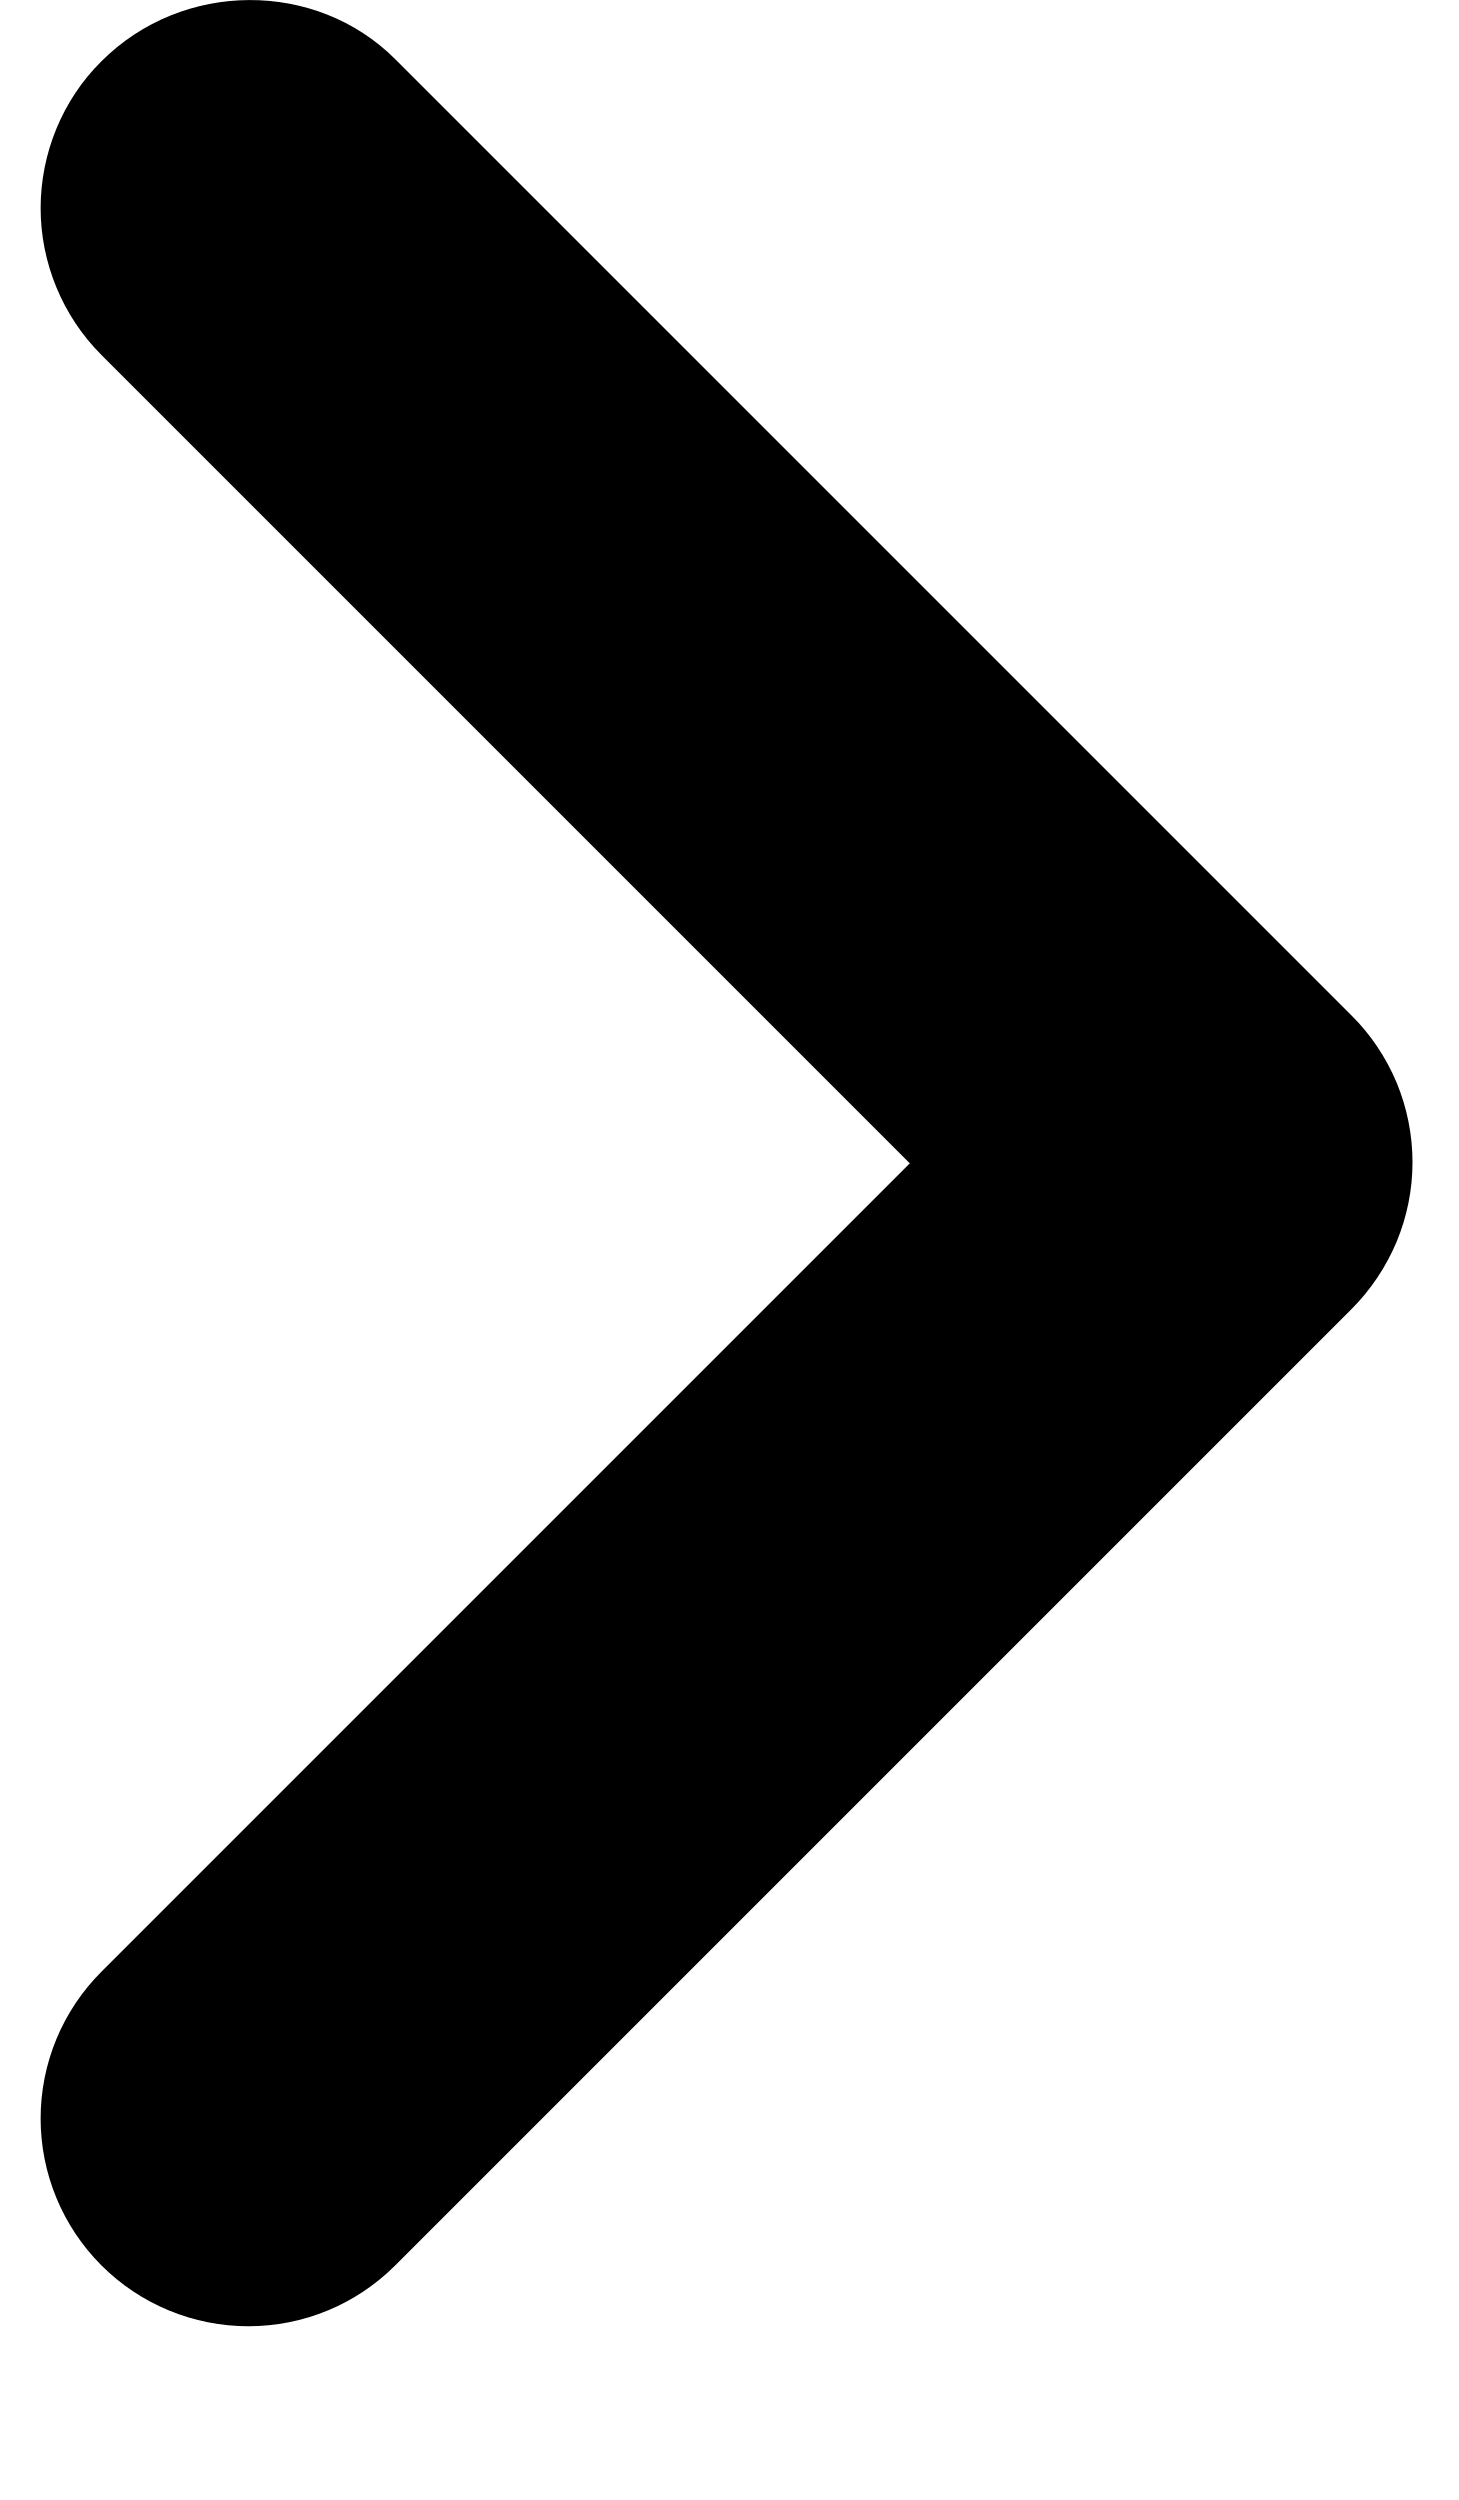
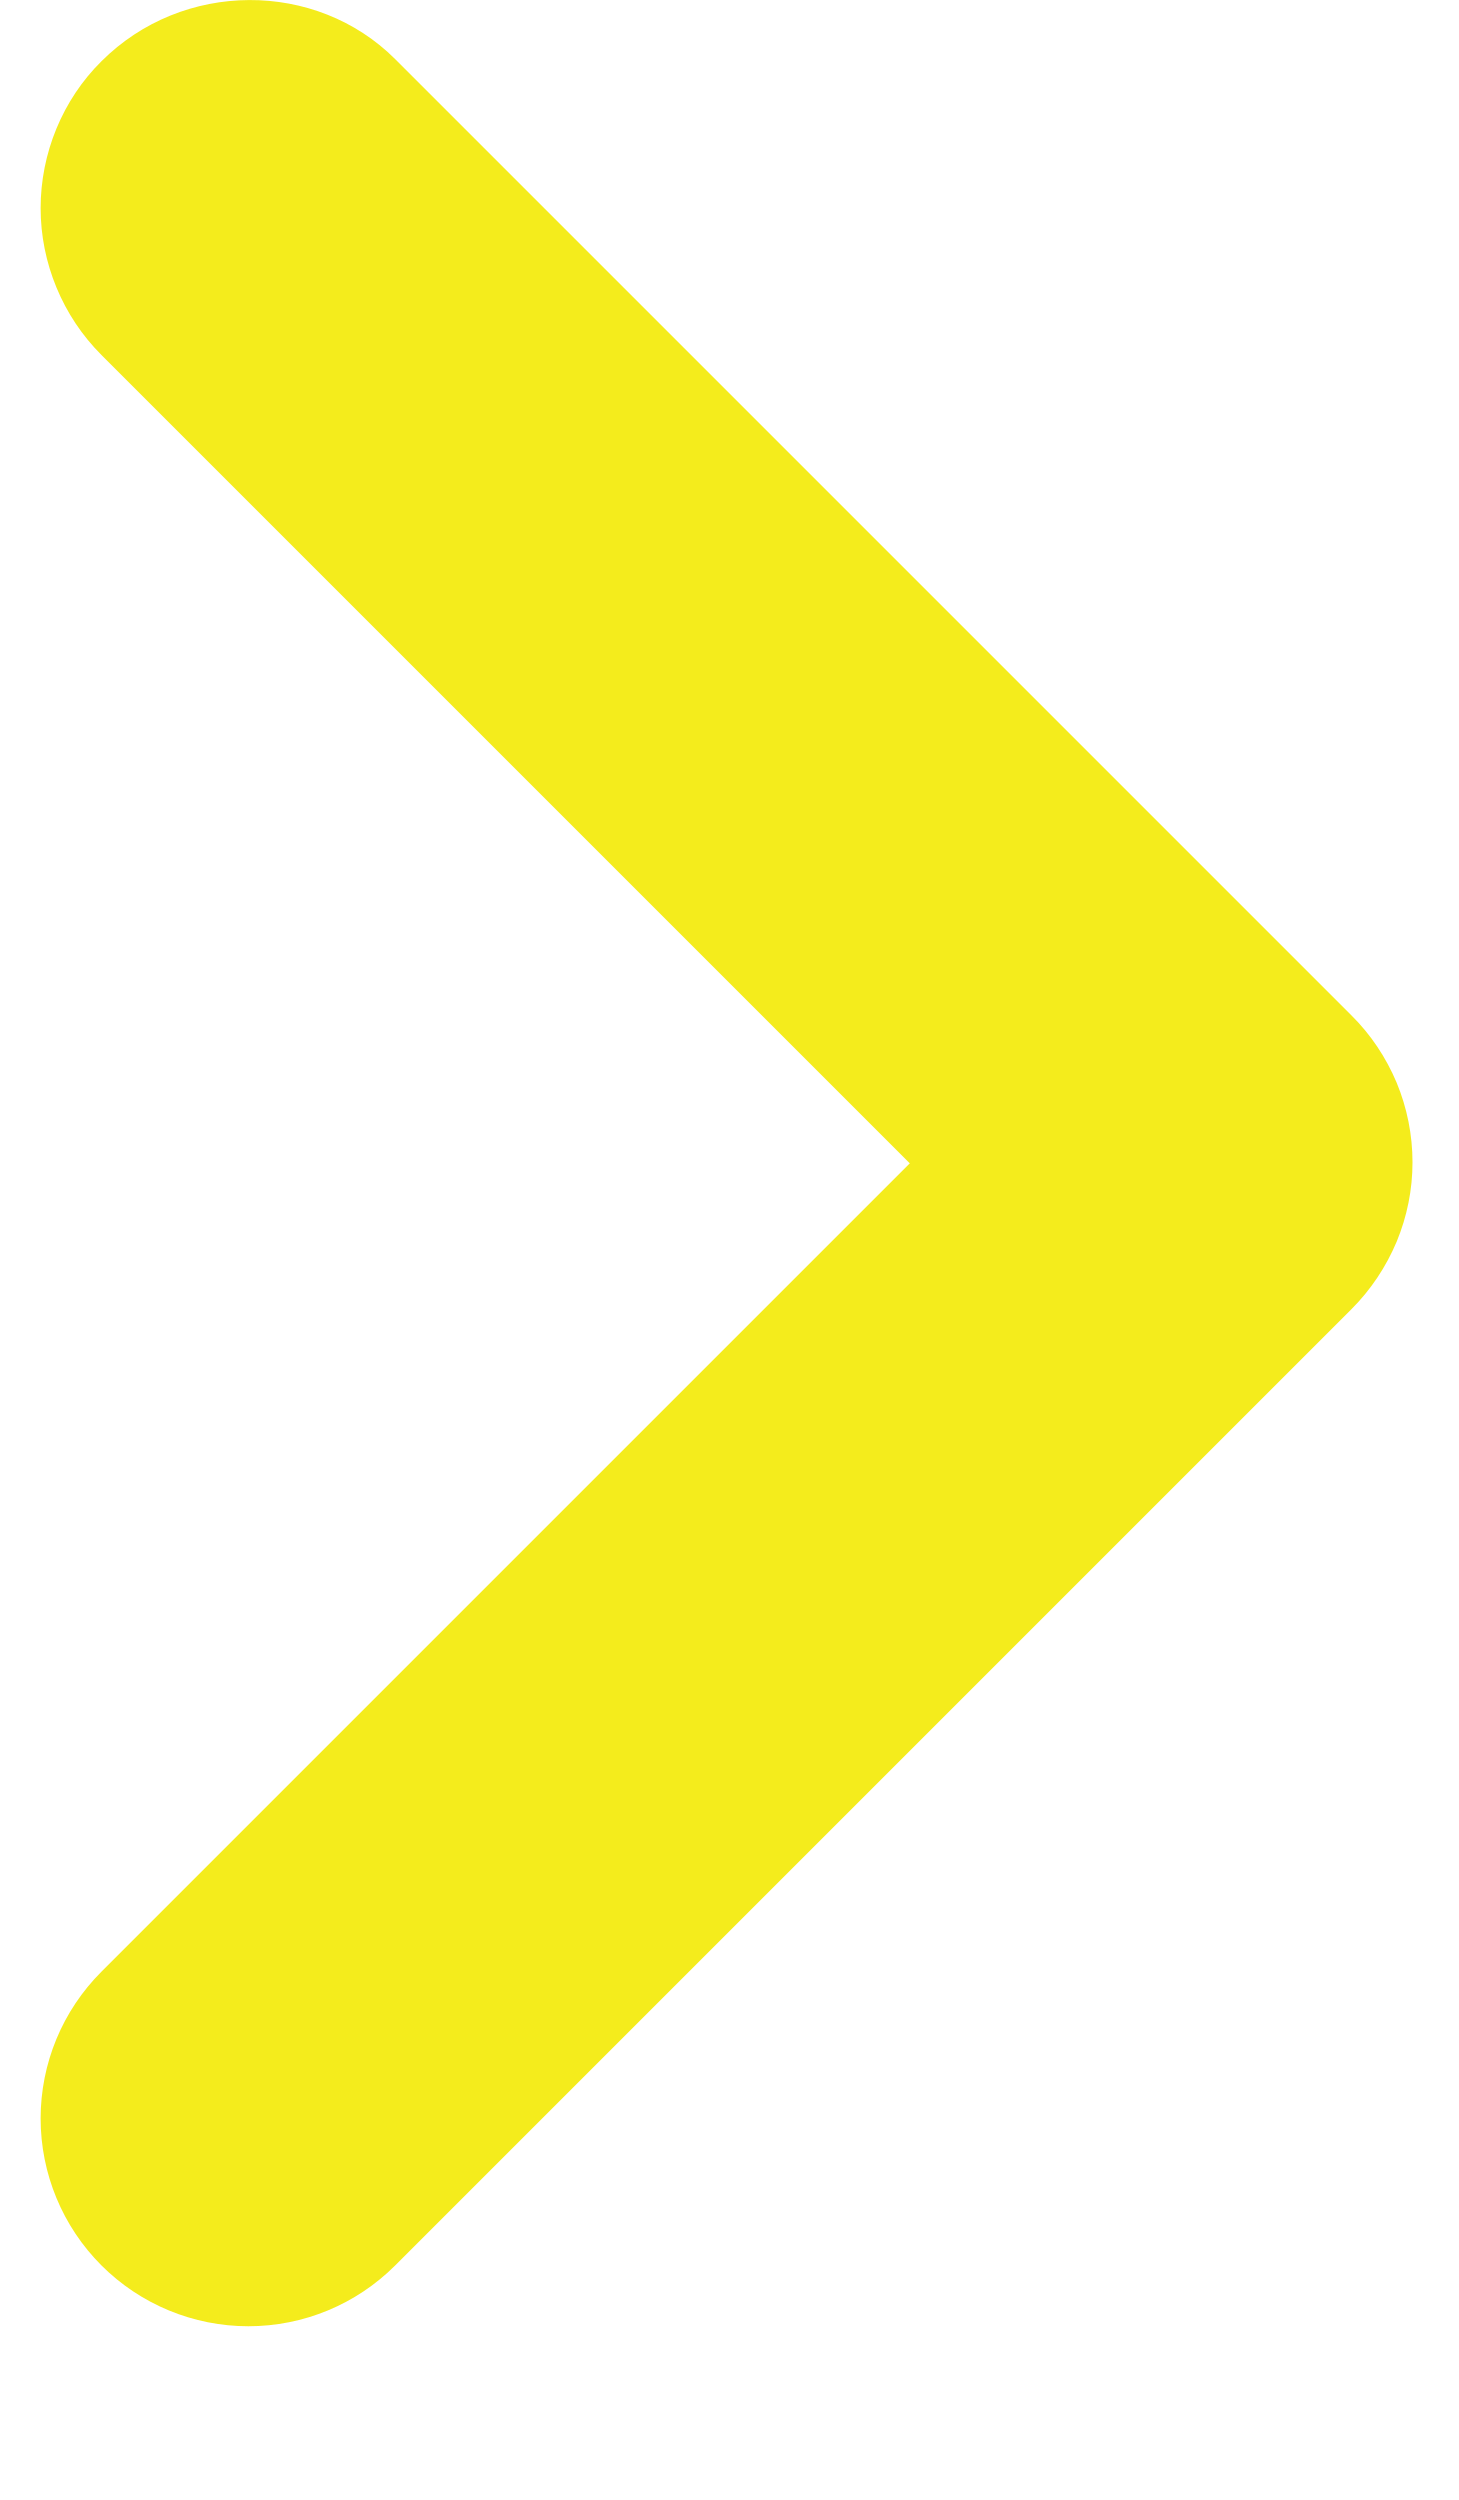
<svg xmlns="http://www.w3.org/2000/svg" width="7" height="12" viewBox="0 0 7 12" fill="none">
-   <path d="M0.487 0.294C0.394 0.386 0.321 0.496 0.271 0.617C0.221 0.738 0.195 0.868 0.195 0.999C0.195 1.13 0.221 1.259 0.271 1.38C0.321 1.501 0.394 1.611 0.487 1.704L4.367 5.584L0.487 9.464C0.3 9.651 0.195 9.904 0.195 10.169C0.195 10.433 0.3 10.687 0.487 10.874C0.674 11.061 0.928 11.166 1.192 11.166C1.457 11.166 1.71 11.061 1.897 10.874L6.487 6.284C6.58 6.191 6.653 6.081 6.704 5.96C6.754 5.839 6.78 5.71 6.78 5.579C6.78 5.448 6.754 5.318 6.704 5.197C6.653 5.076 6.58 4.966 6.487 4.874L1.897 0.284C1.517 -0.096 0.877 -0.096 0.487 0.294Z" fill="black" />
+   <path d="M0.487 0.294C0.394 0.386 0.321 0.496 0.271 0.617C0.221 0.738 0.195 0.868 0.195 0.999C0.195 1.13 0.221 1.259 0.271 1.38C0.321 1.501 0.394 1.611 0.487 1.704L4.367 5.584L0.487 9.464C0.3 9.651 0.195 9.904 0.195 10.169C0.195 10.433 0.3 10.687 0.487 10.874C0.674 11.061 0.928 11.166 1.192 11.166C1.457 11.166 1.71 11.061 1.897 10.874L6.487 6.284C6.58 6.191 6.653 6.081 6.704 5.96C6.754 5.839 6.78 5.71 6.78 5.579C6.78 5.448 6.754 5.318 6.704 5.197C6.653 5.076 6.58 4.966 6.487 4.874L1.897 0.284C1.517 -0.096 0.877 -0.096 0.487 0.294Z" fill="#f4ec1c" />
</svg>
